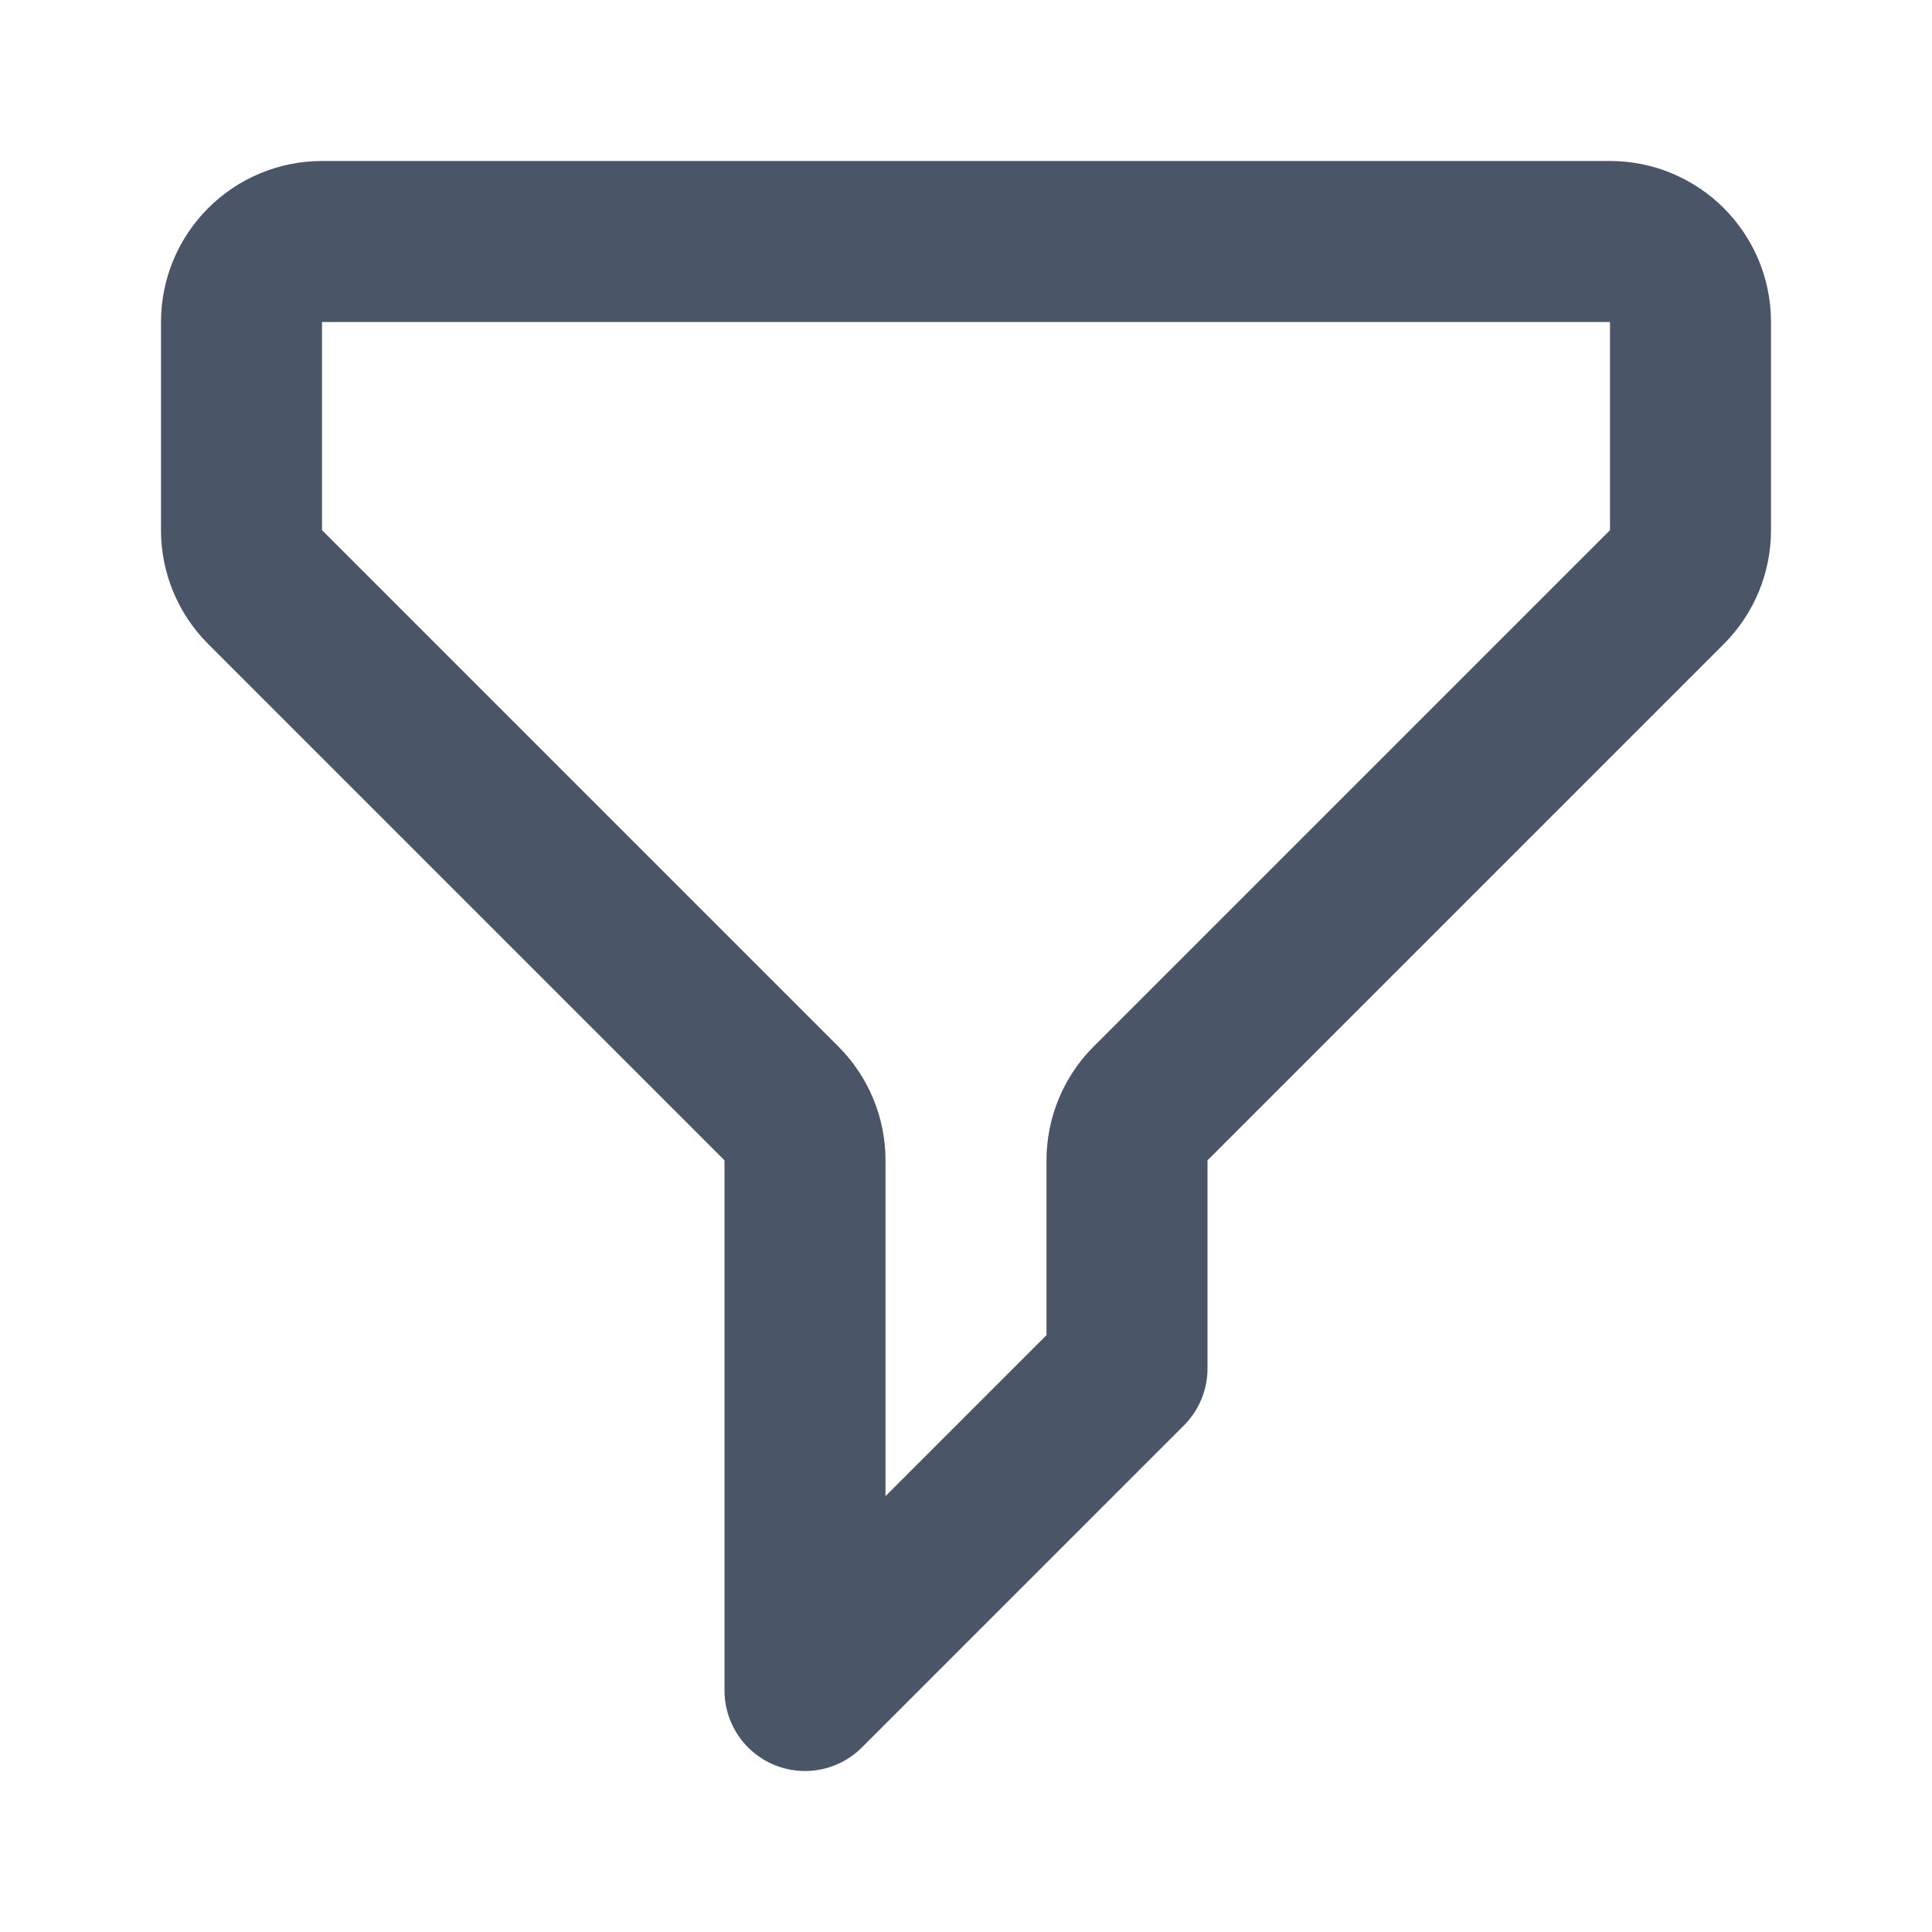
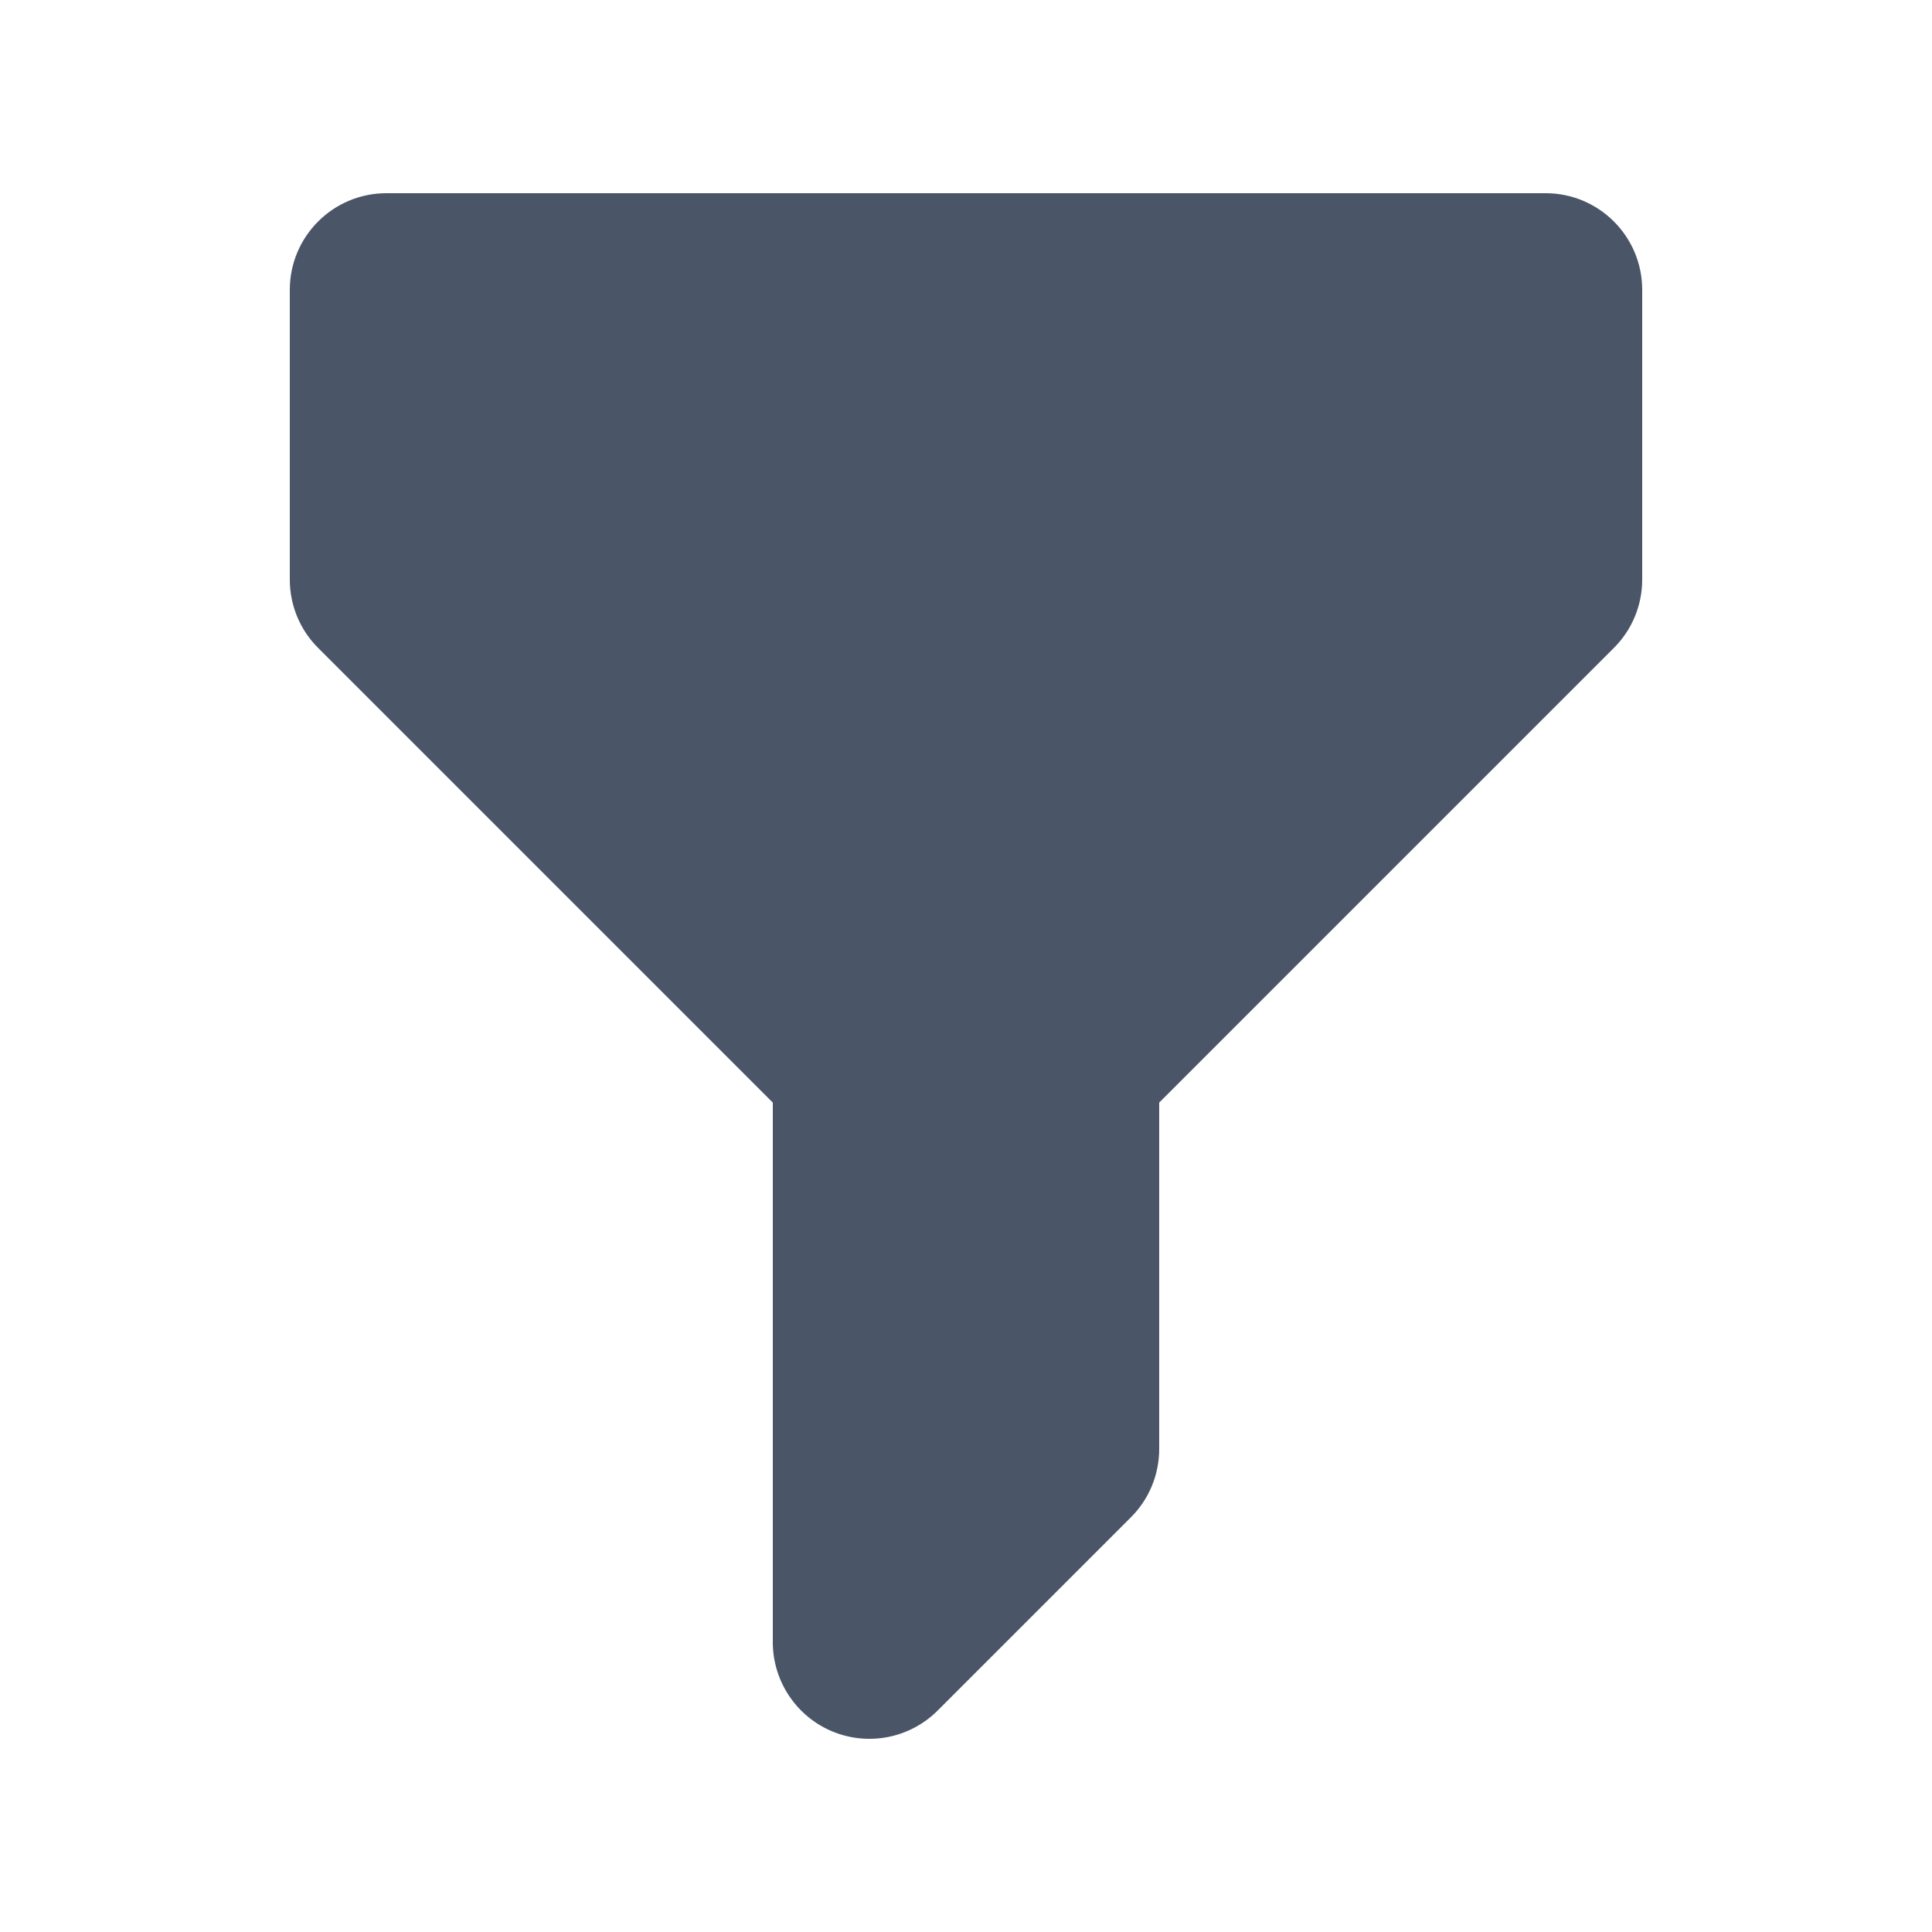
- <svg xmlns="http://www.w3.org/2000/svg" width="24" height="24" viewBox="0 0 24 24" fill="none">
-   <path d="M3 4C3 3.448 3.448 3 4 3H20C20.552 3 21 3.448 21 4V6.586C21 6.851 20.895 7.105 20.707 7.293L14.293 13.707C14.105 13.895 14 14.149 14 14.414V17L10 21V14.414C10 14.149 9.895 13.895 9.707 13.707L3.293 7.293C3.105 7.105 3 6.851 3 6.586V4Z" stroke="#4A5568" stroke-width="2" stroke-linecap="round" stroke-linejoin="round" />
+ <svg xmlns="http://www.w3.org/2000/svg" width="20" height="20" viewBox="0 0 20 20" fill="none">
+   <path fill-rule="evenodd" clip-rule="evenodd" d="M3 3C3 2.448 3.448 2 4 2H16C16.552 2 17 2.448 17 3V6C17 6.265 16.895 6.52 16.707 6.707L12 11.414V15C12 15.265 11.895 15.52 11.707 15.707L9.707 17.707C9.421 17.993 8.991 18.079 8.617 17.924C8.244 17.769 8 17.404 8 17V11.414L3.293 6.707C3.105 6.52 3 6.265 3 6V3Z" fill="#4A5568" />
</svg>
